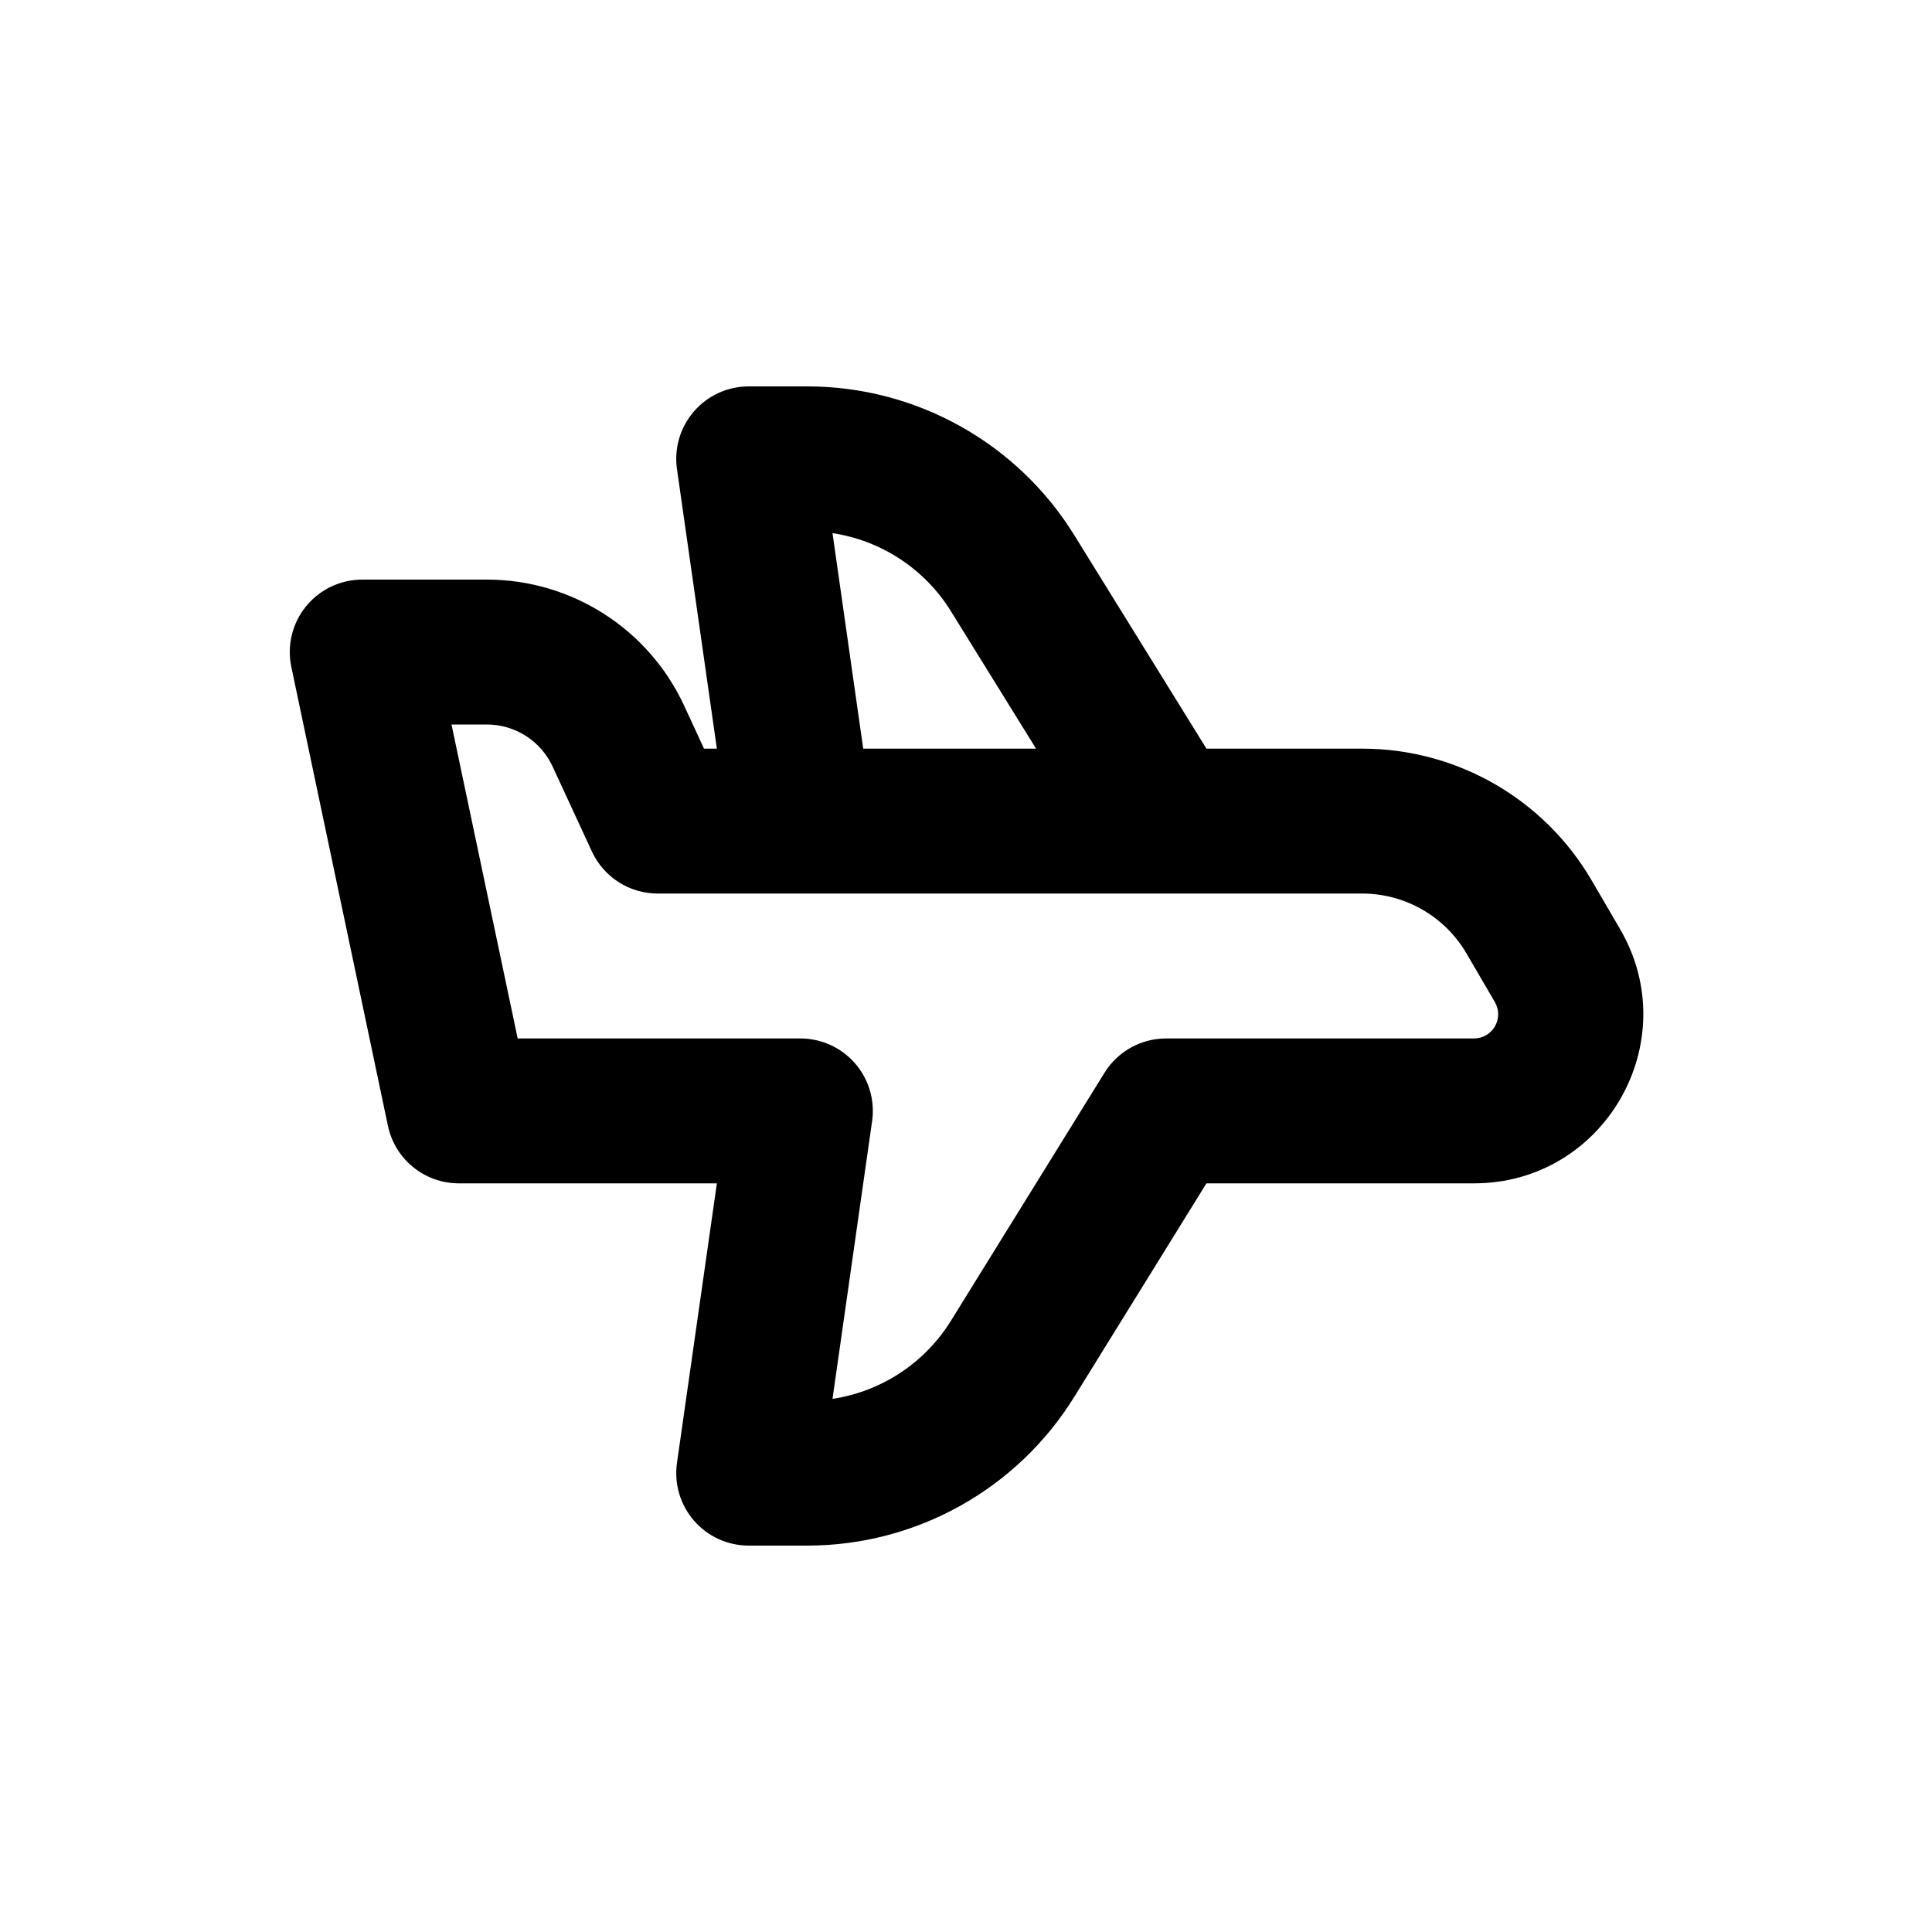
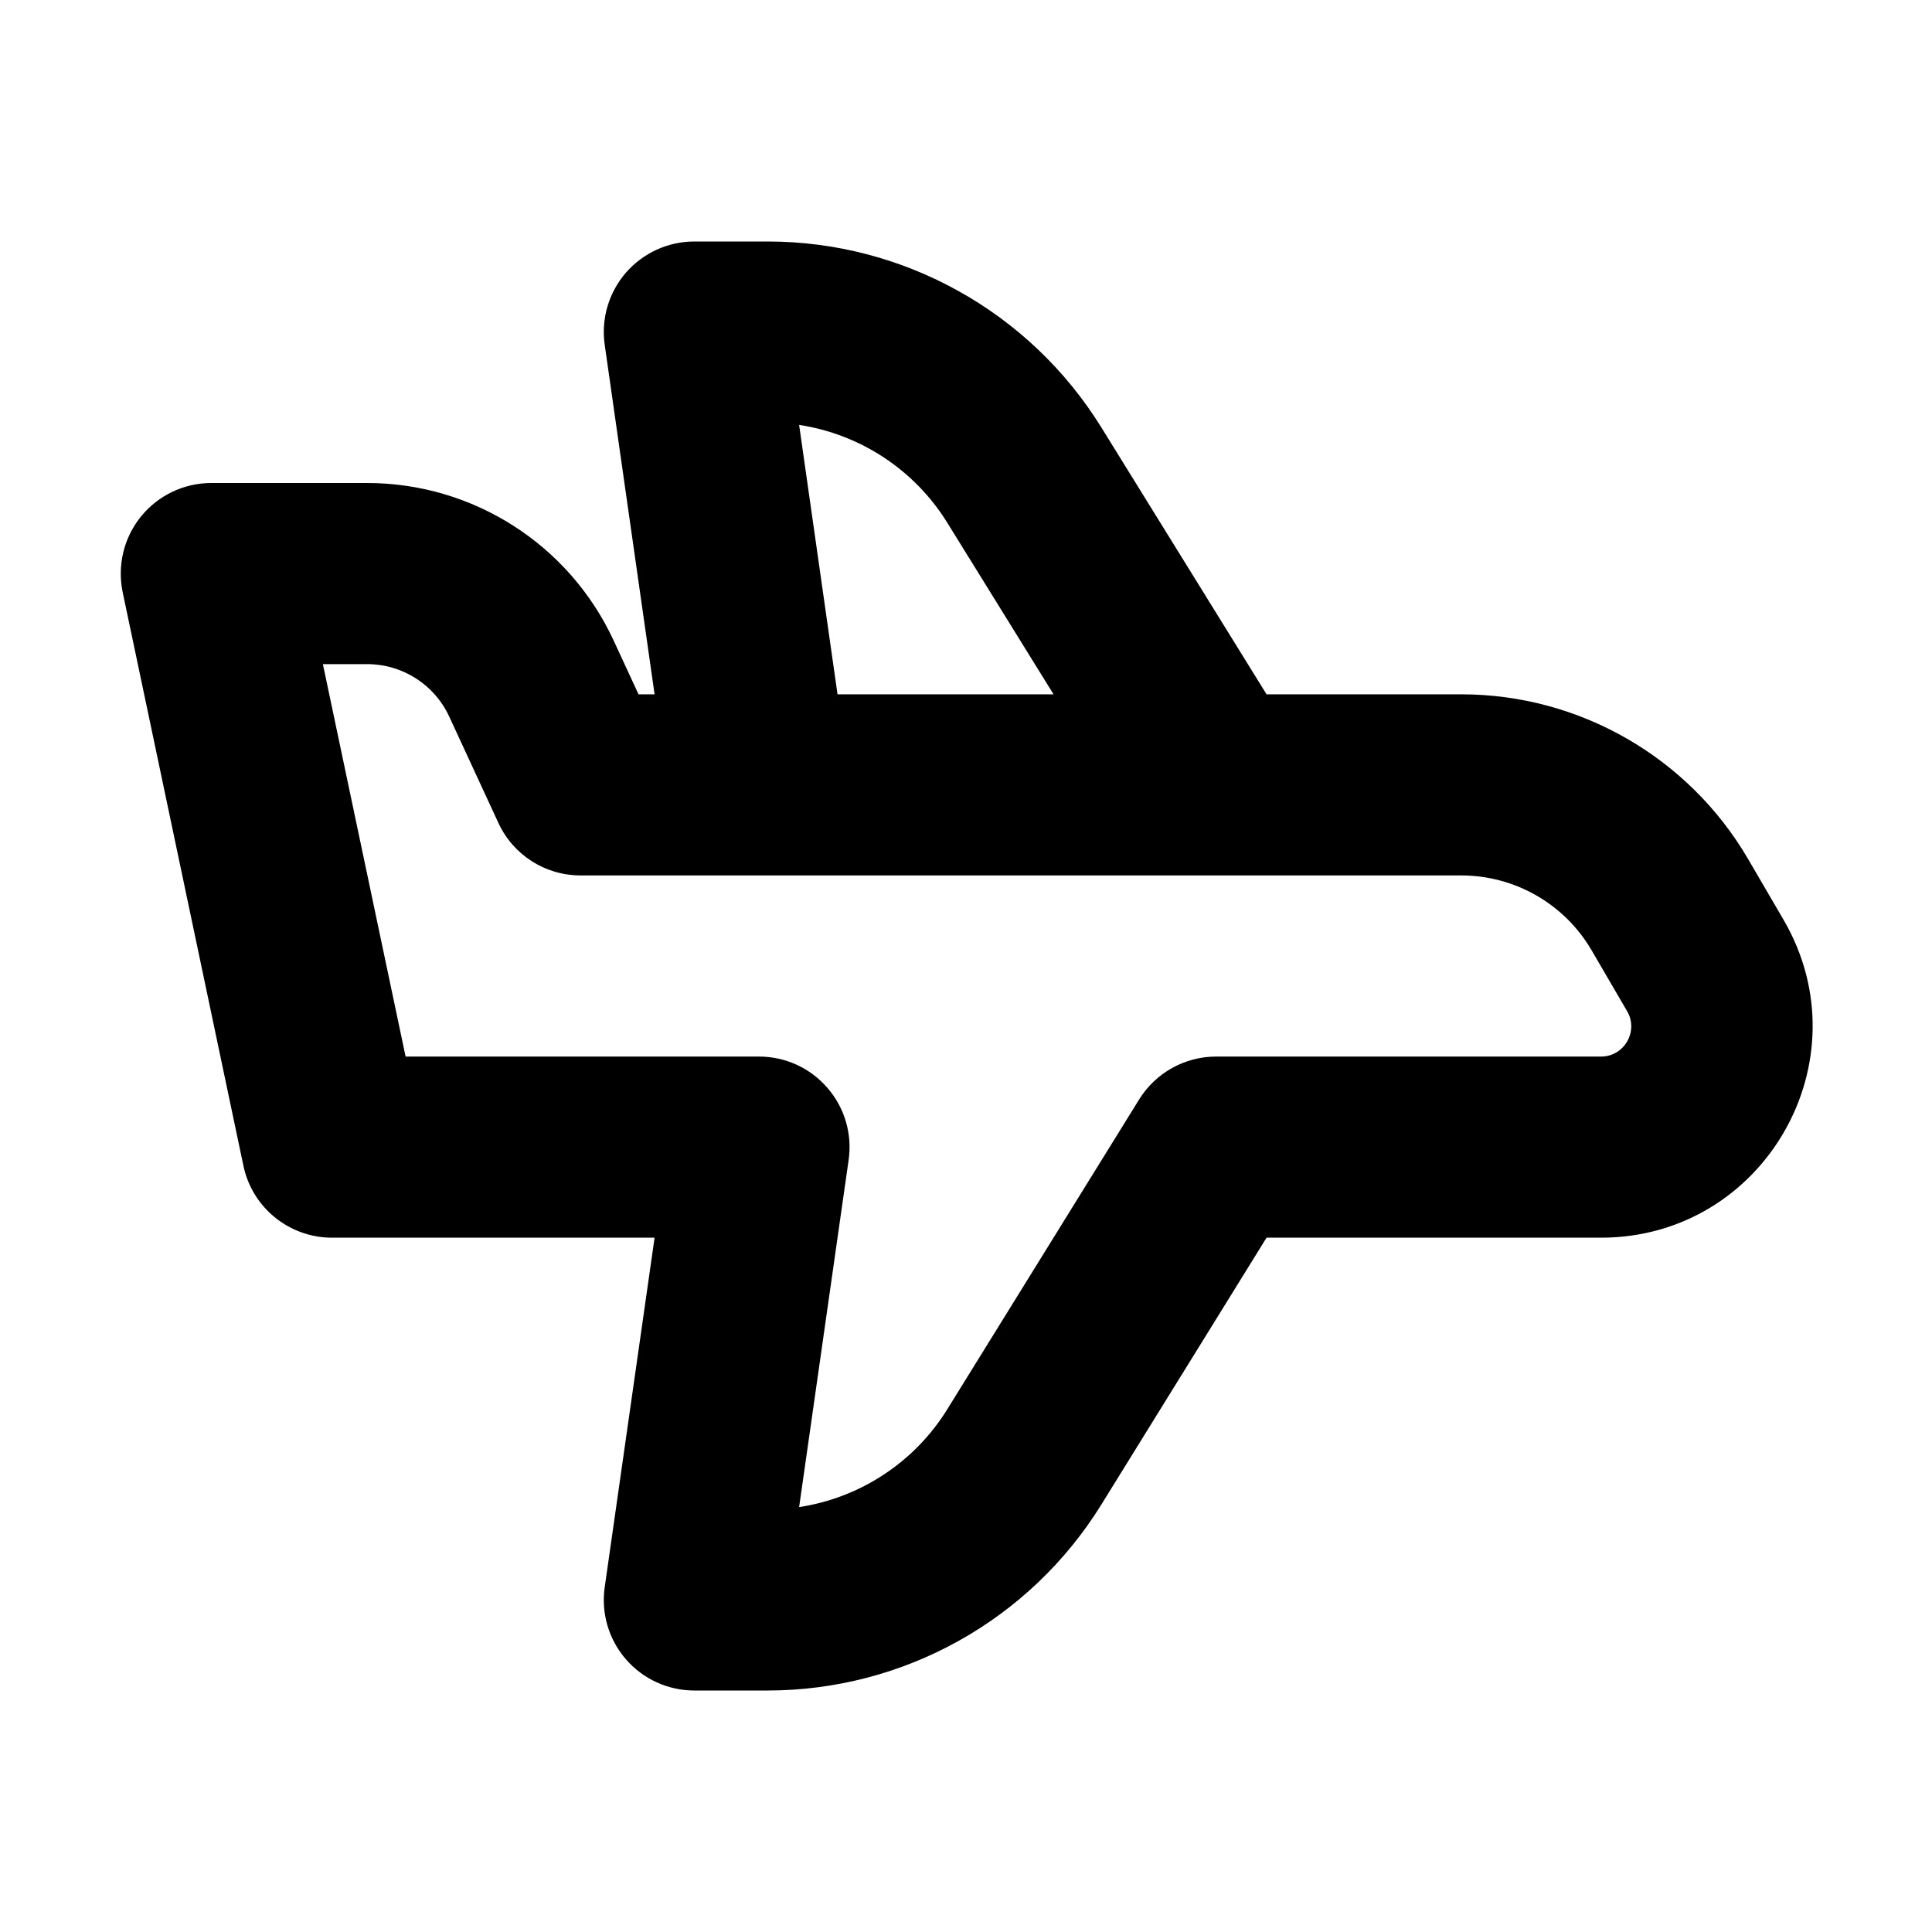
- <svg xmlns="http://www.w3.org/2000/svg" viewBox="0 0 20 20">
-   <path fill-rule="evenodd" d="M15.259 12.25c1.35 0 2.192-1.465 1.512-2.632l-.294-.504a2.75 2.75 0 0 0-2.376-1.364h-1.612l-1.368-2.21a3.25 3.25 0 0 0-2.764-1.54h-.607a.75.75 0 0 0-.742.856l.413 2.894h-.133l-.205-.443a2.25 2.25 0 0 0-2.043-1.307h-1.29a.75.75 0 0 0-.734.905l1 4.75a.75.75 0 0 0 .734.595h2.671l-.413 2.894a.75.75 0 0 0 .742.856h.607a3.25 3.25 0 0 0 2.764-1.54l1.368-2.21h2.77Zm-4.534-4.5-.88-1.421a1.75 1.75 0 0 0-1.227-.81l.318 2.231h1.79Zm-2.726 1.5h-1.191a.75.75 0 0 1-.681-.436l-.406-.878a.75.75 0 0 0-.68-.436h-.367l.685 3.25h2.927a.75.75 0 0 1 .742.856l-.41 2.875a1.75 1.75 0 0 0 1.227-.81l1.589-2.566a.75.75 0 0 1 .637-.355h3.188a.25.25 0 0 0 .216-.376l-.294-.504a1.25 1.25 0 0 0-1.08-.62h-6.102Z" />
+ <svg xmlns="http://www.w3.org/2000/svg" viewBox="0 0 16 16">
+   <path fill-rule="evenodd" d="M13.259 10.25c1.35 0 2.192-1.465 1.512-2.632l-.294-.504c-.493-.844-1.398-1.364-2.376-1.364h-1.612l-1.368-2.21c-.593-.958-1.638-1.54-2.764-1.54h-.607c-.217 0-.424.094-.567.259-.142.164-.206.382-.175.597l.413 2.894h-.133l-.205-.443c-.368-.797-1.165-1.307-2.043-1.307h-1.29c-.226 0-.44.102-.582.277-.143.176-.198.406-.152.628l1 4.75c.073.347.38.595.734.595h2.671l-.413 2.894c-.031.215.033.433.175.597.143.165.35.259.567.259h.607c1.126 0 2.171-.582 2.764-1.54l1.368-2.21h2.77Zm-4.534-4.5-.88-1.421c-.272-.44-.724-.734-1.227-.81l.318 2.231h1.79Zm-2.726 1.5h-1.191c-.293 0-.559-.17-.681-.436l-.406-.878c-.122-.266-.388-.436-.68-.436h-.367l.685 3.25h2.927c.217 0 .424.094.566.259.143.164.207.382.176.597l-.41 2.875c.503-.076.955-.37 1.227-.81l1.589-2.566c.136-.22.378-.355.637-.355h3.188c.193 0 .313-.21.216-.376l-.294-.504c-.224-.384-.635-.62-1.08-.62h-6.102Z" />
</svg>
